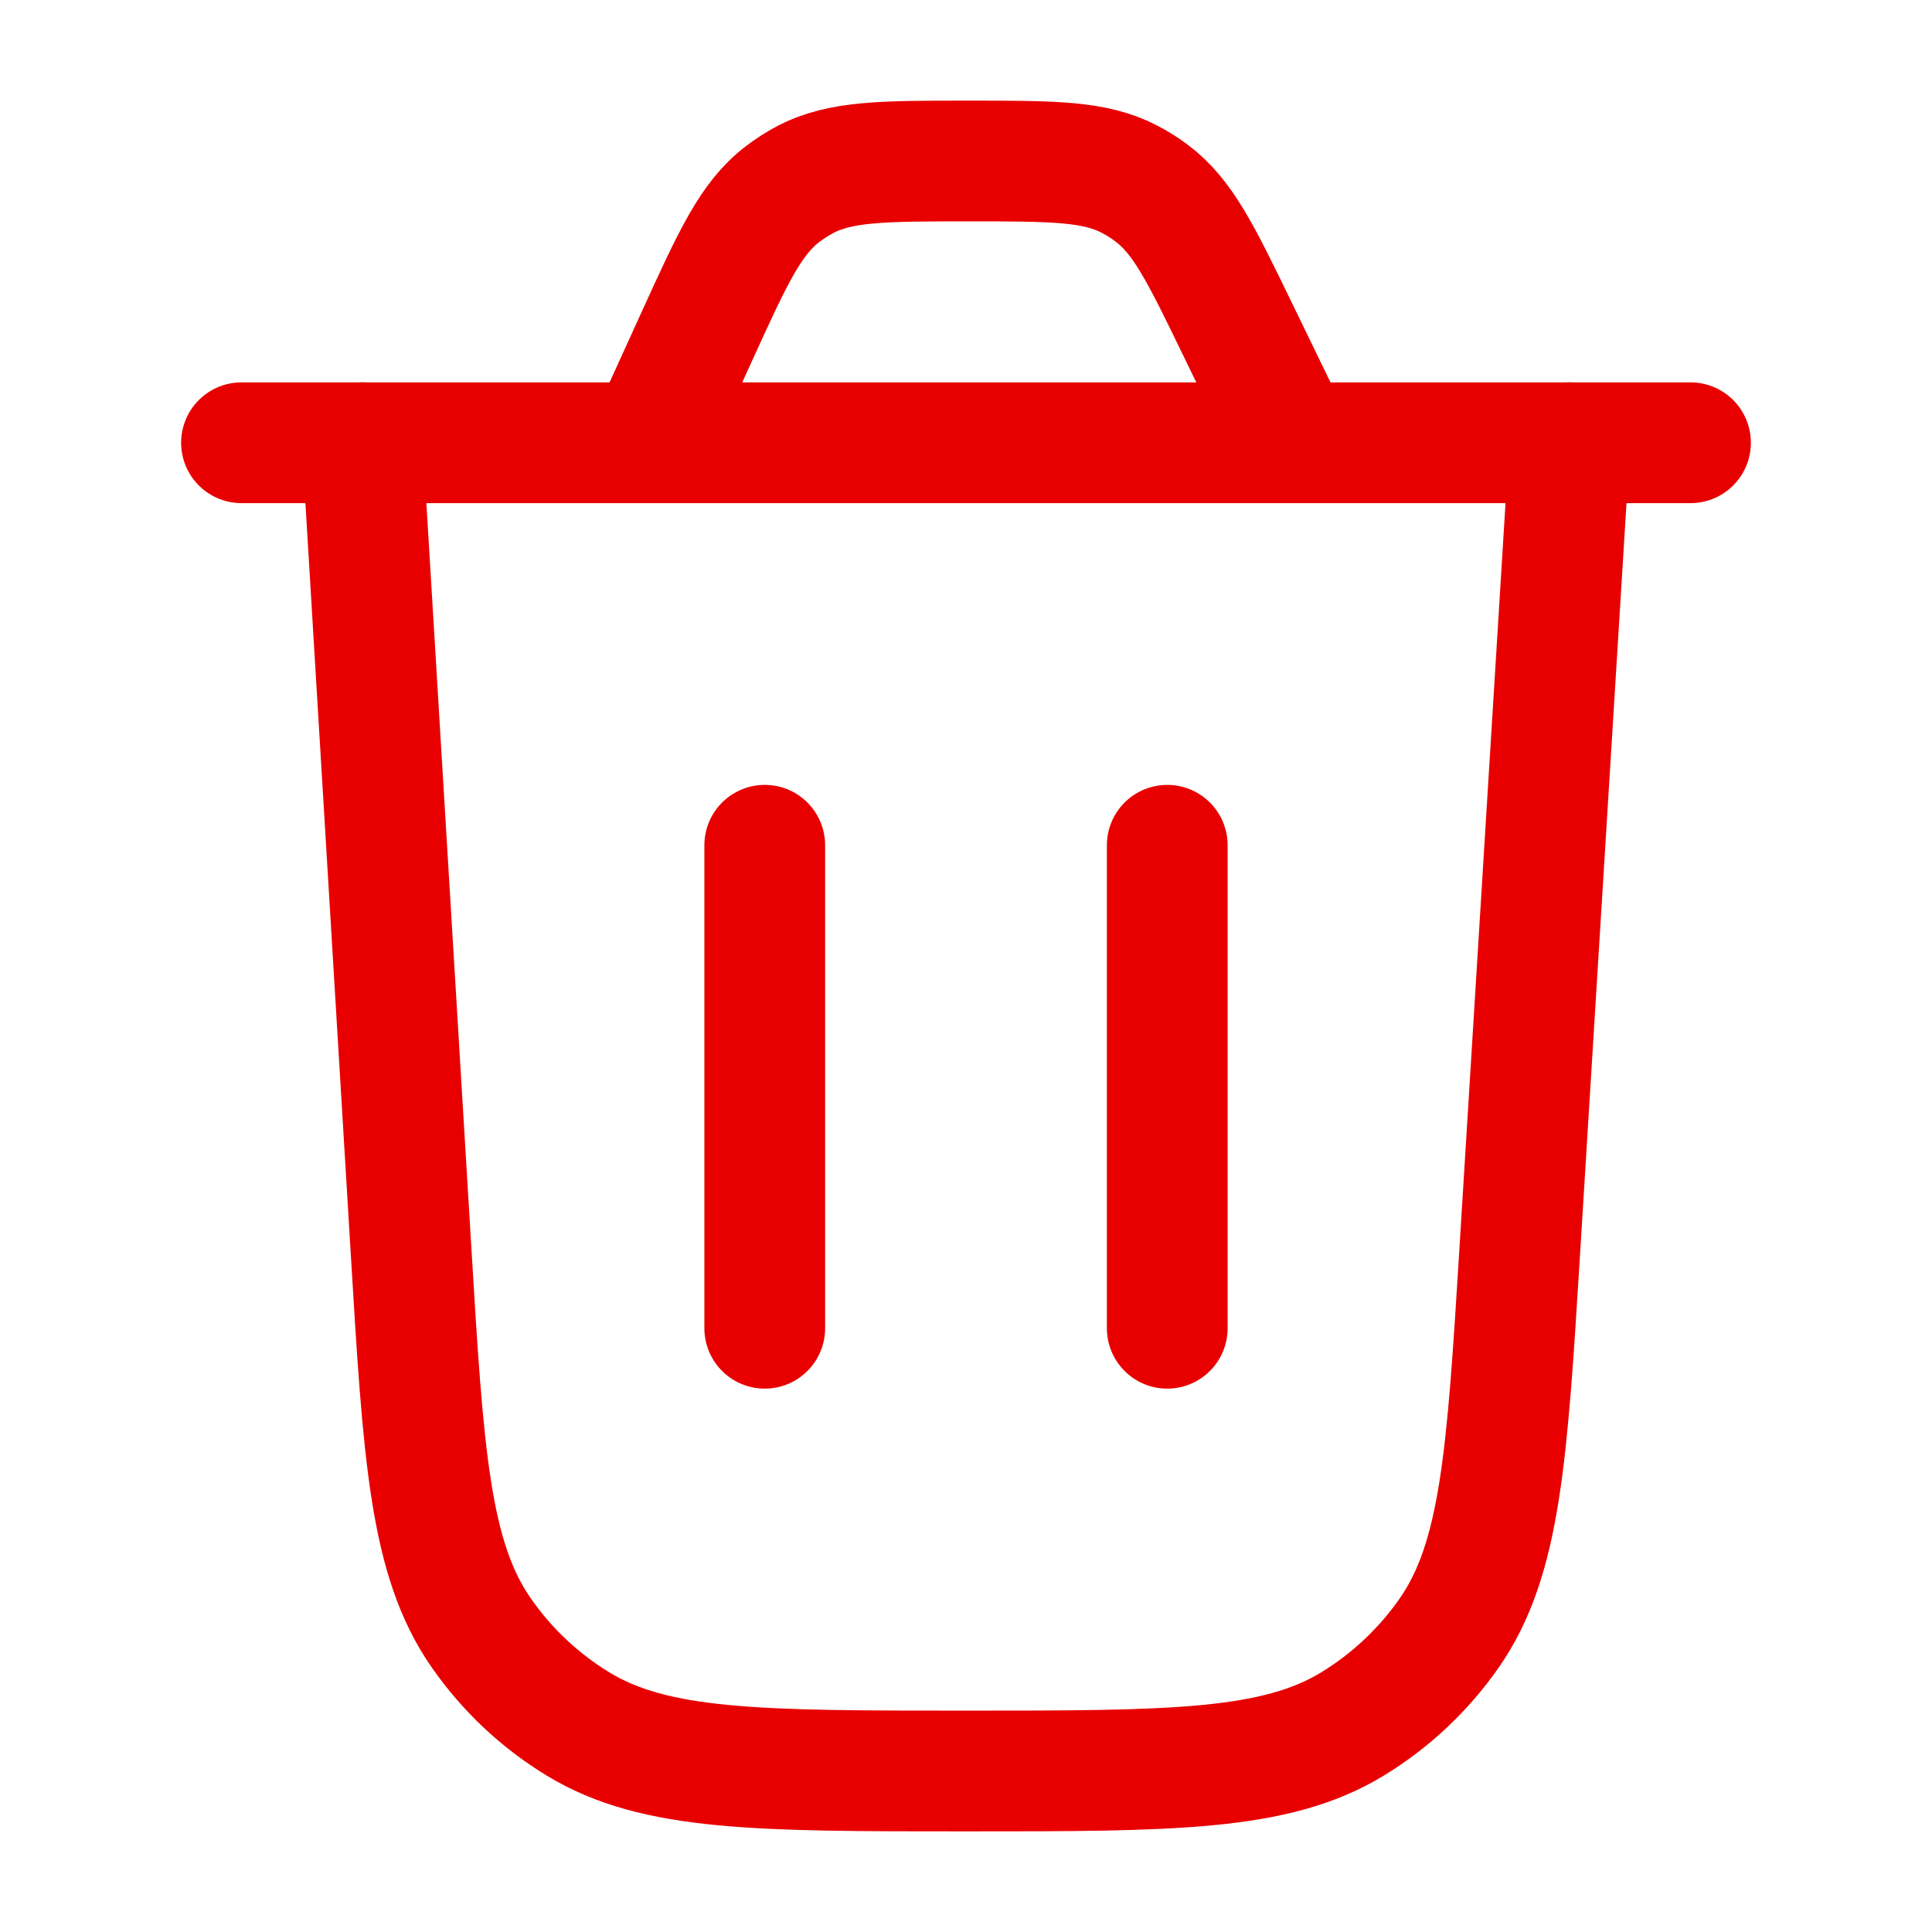
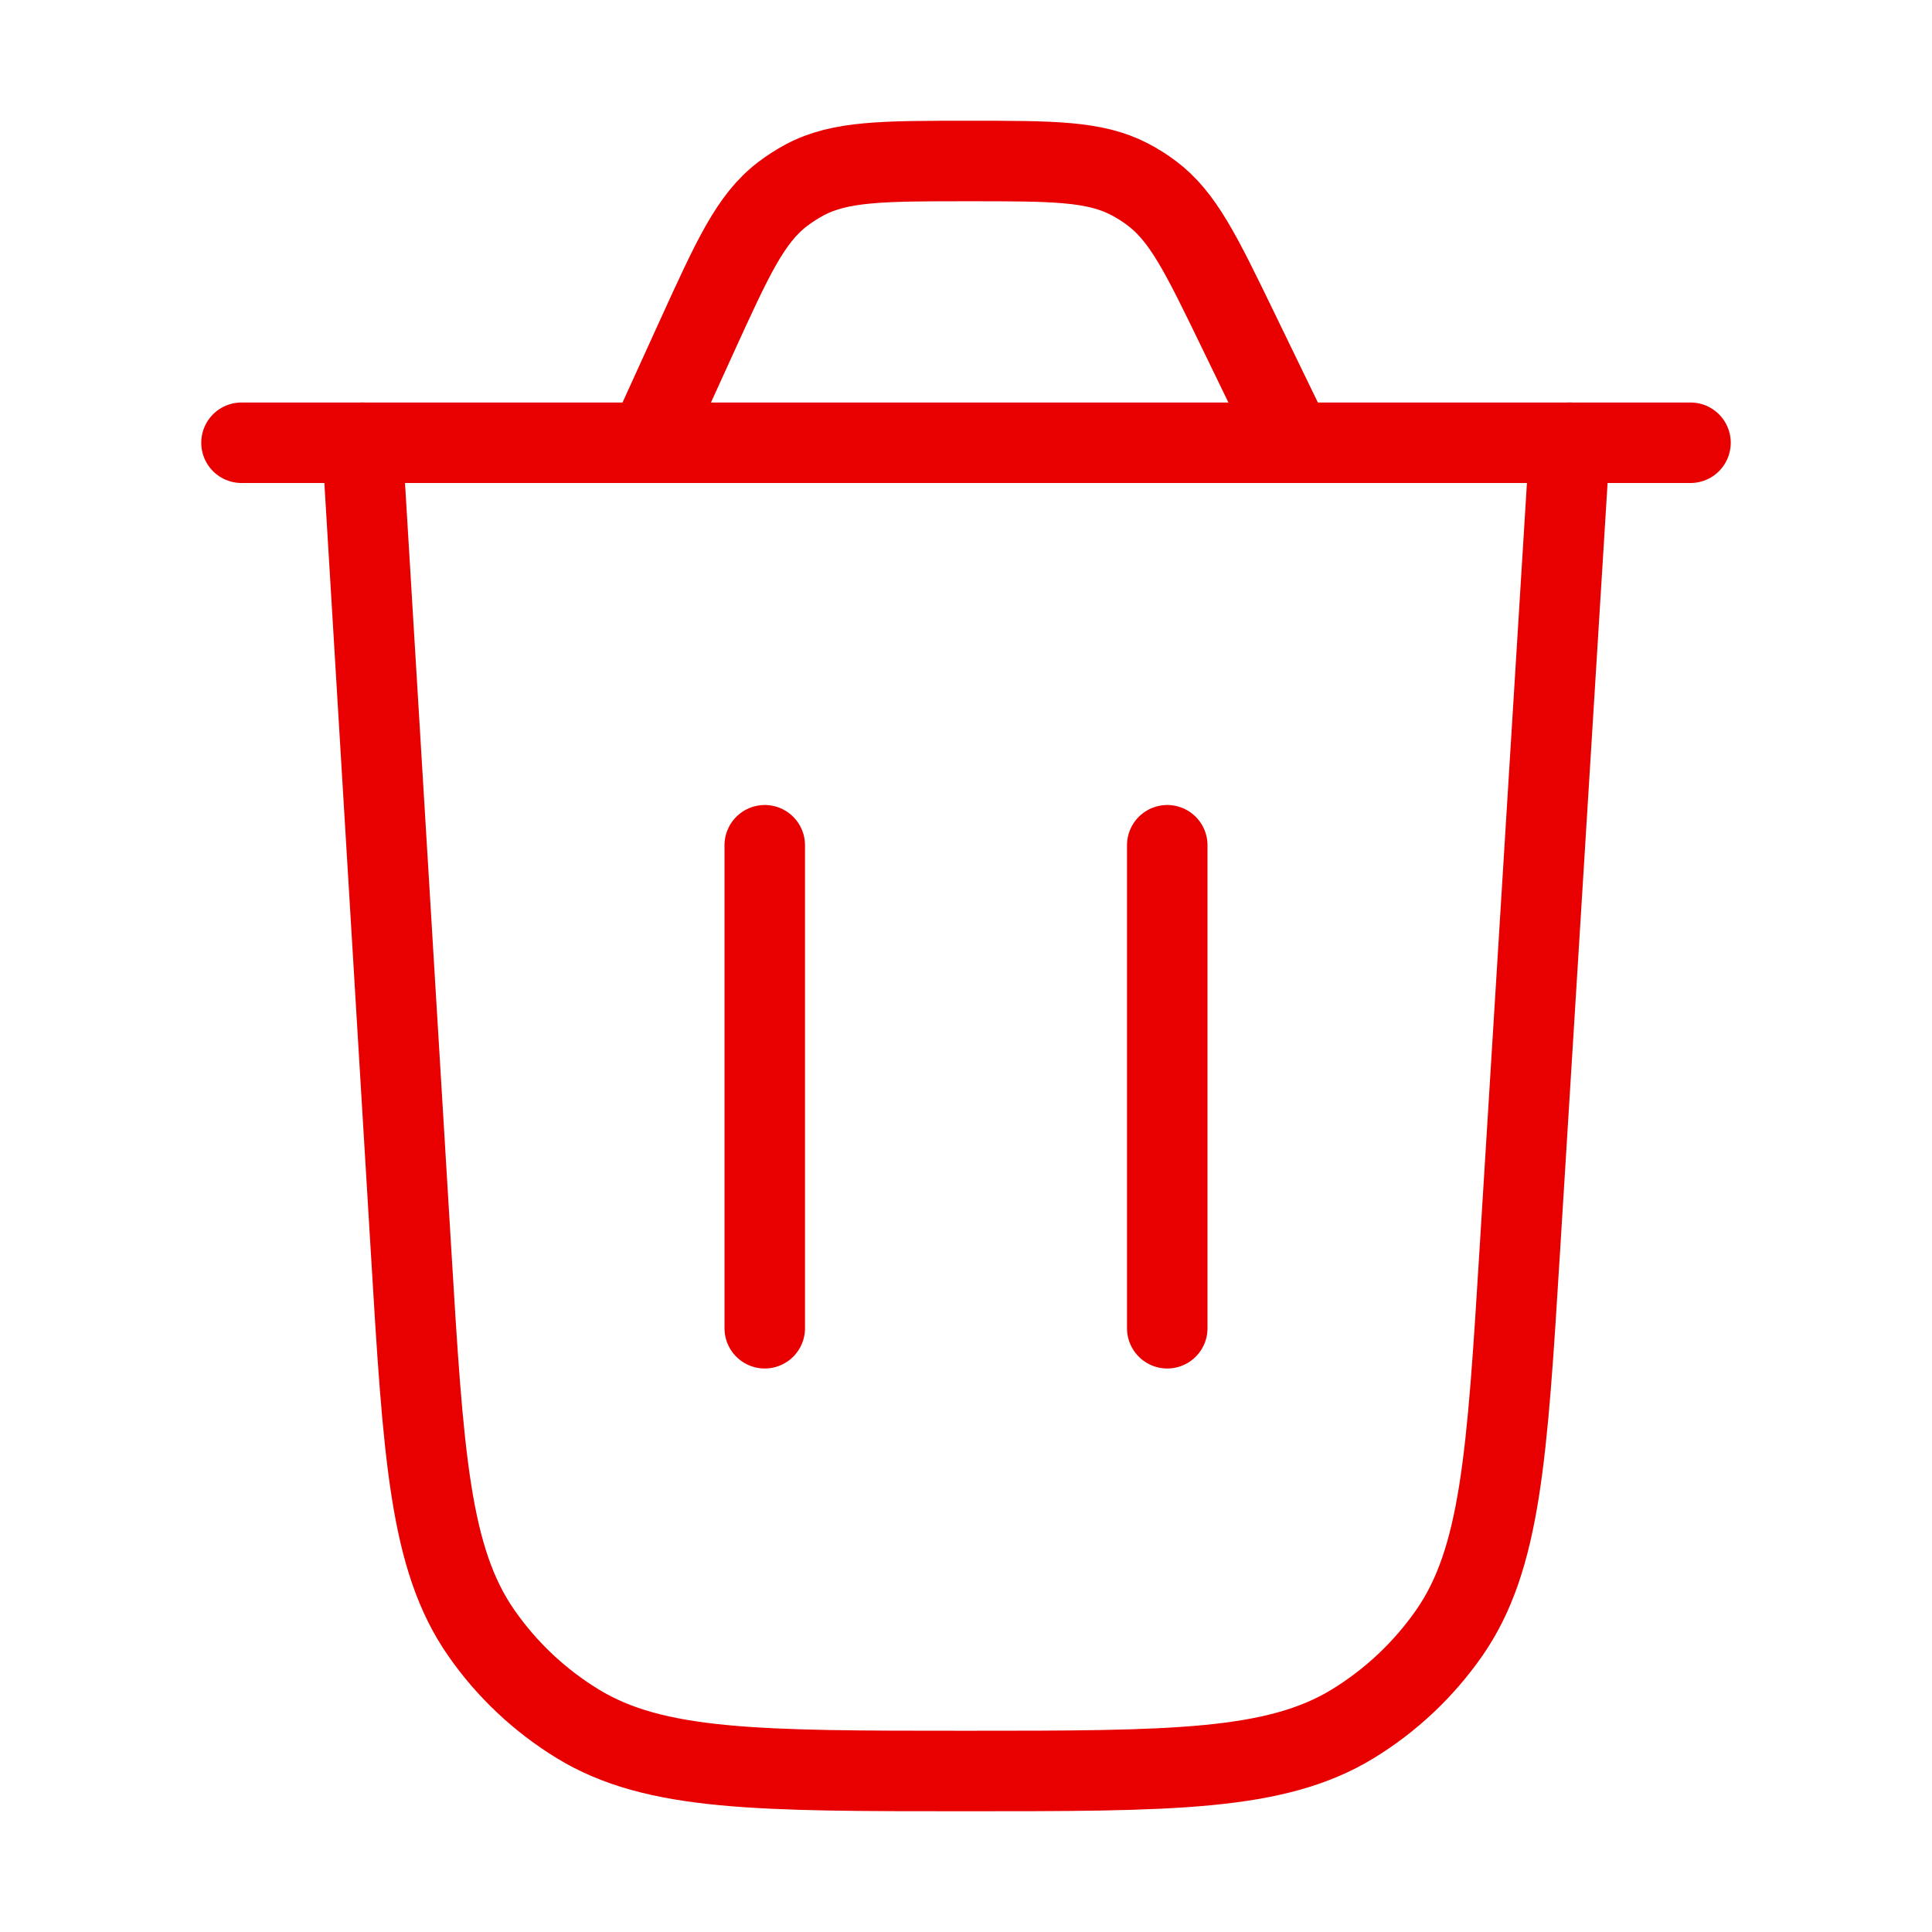
<svg xmlns="http://www.w3.org/2000/svg" width="24" height="24" viewBox="0 0 24 24" fill="none">
-   <path d="M19.5 5.5L18.88 15.525C18.722 18.086 18.643 19.367 18.001 20.288C17.683 20.743 17.275 21.127 16.801 21.416C15.842 22 14.559 22 11.993 22C9.423 22 8.138 22 7.179 21.415C6.705 21.126 6.296 20.741 5.979 20.285C5.337 19.363 5.259 18.08 5.105 15.515L4.5 5.5" stroke="#E80000" stroke-width="1.5" stroke-linecap="round" />
-   <path d="M21 5.5H3" stroke="#E80000" stroke-width="1.5" stroke-linecap="round" />
-   <path d="M16.058 5.5L15.375 4.092C14.921 3.156 14.695 2.689 14.303 2.397C14.217 2.332 14.125 2.275 14.029 2.225C13.596 2 13.076 2 12.036 2C10.971 2 10.438 2 9.997 2.234C9.9 2.286 9.807 2.346 9.719 2.413C9.323 2.717 9.102 3.202 8.66 4.171L8.055 5.5" stroke="#E80000" stroke-width="1.5" stroke-linecap="round" />
-   <path d="M9.5 16.5V10.5" stroke="#E80000" stroke-width="1.5" stroke-linecap="round" />
-   <path d="M14.5 16.5V10.5" stroke="#E80000" stroke-width="1.5" stroke-linecap="round" />
+   <path d="M19.5 5.5L18.88 15.525C18.722 18.086 18.643 19.367 18.001 20.288C17.683 20.743 17.275 21.127 16.801 21.416C15.842 22 14.559 22 11.993 22C9.423 22 8.138 22 7.179 21.415C6.705 21.126 6.296 20.741 5.979 20.285C5.337 19.363 5.259 18.08 5.105 15.515L4.5 5.5" stroke="#E80000" strokeWidth="1.5" stroke-linecap="round" />
+   <path d="M21 5.5H3" stroke="#E80000" strokeWidth="1.5" stroke-linecap="round" />
+   <path d="M16.058 5.5L15.375 4.092C14.921 3.156 14.695 2.689 14.303 2.397C14.217 2.332 14.125 2.275 14.029 2.225C13.596 2 13.076 2 12.036 2C10.971 2 10.438 2 9.997 2.234C9.9 2.286 9.807 2.346 9.719 2.413C9.323 2.717 9.102 3.202 8.66 4.171L8.055 5.5" stroke="#E80000" strokeWidth="1.5" stroke-linecap="round" />
+   <path d="M9.5 16.5V10.5" stroke="#E80000" strokeWidth="1.5" stroke-linecap="round" />
+   <path d="M14.5 16.5V10.5" stroke="#E80000" strokeWidth="1.5" stroke-linecap="round" />
</svg>
